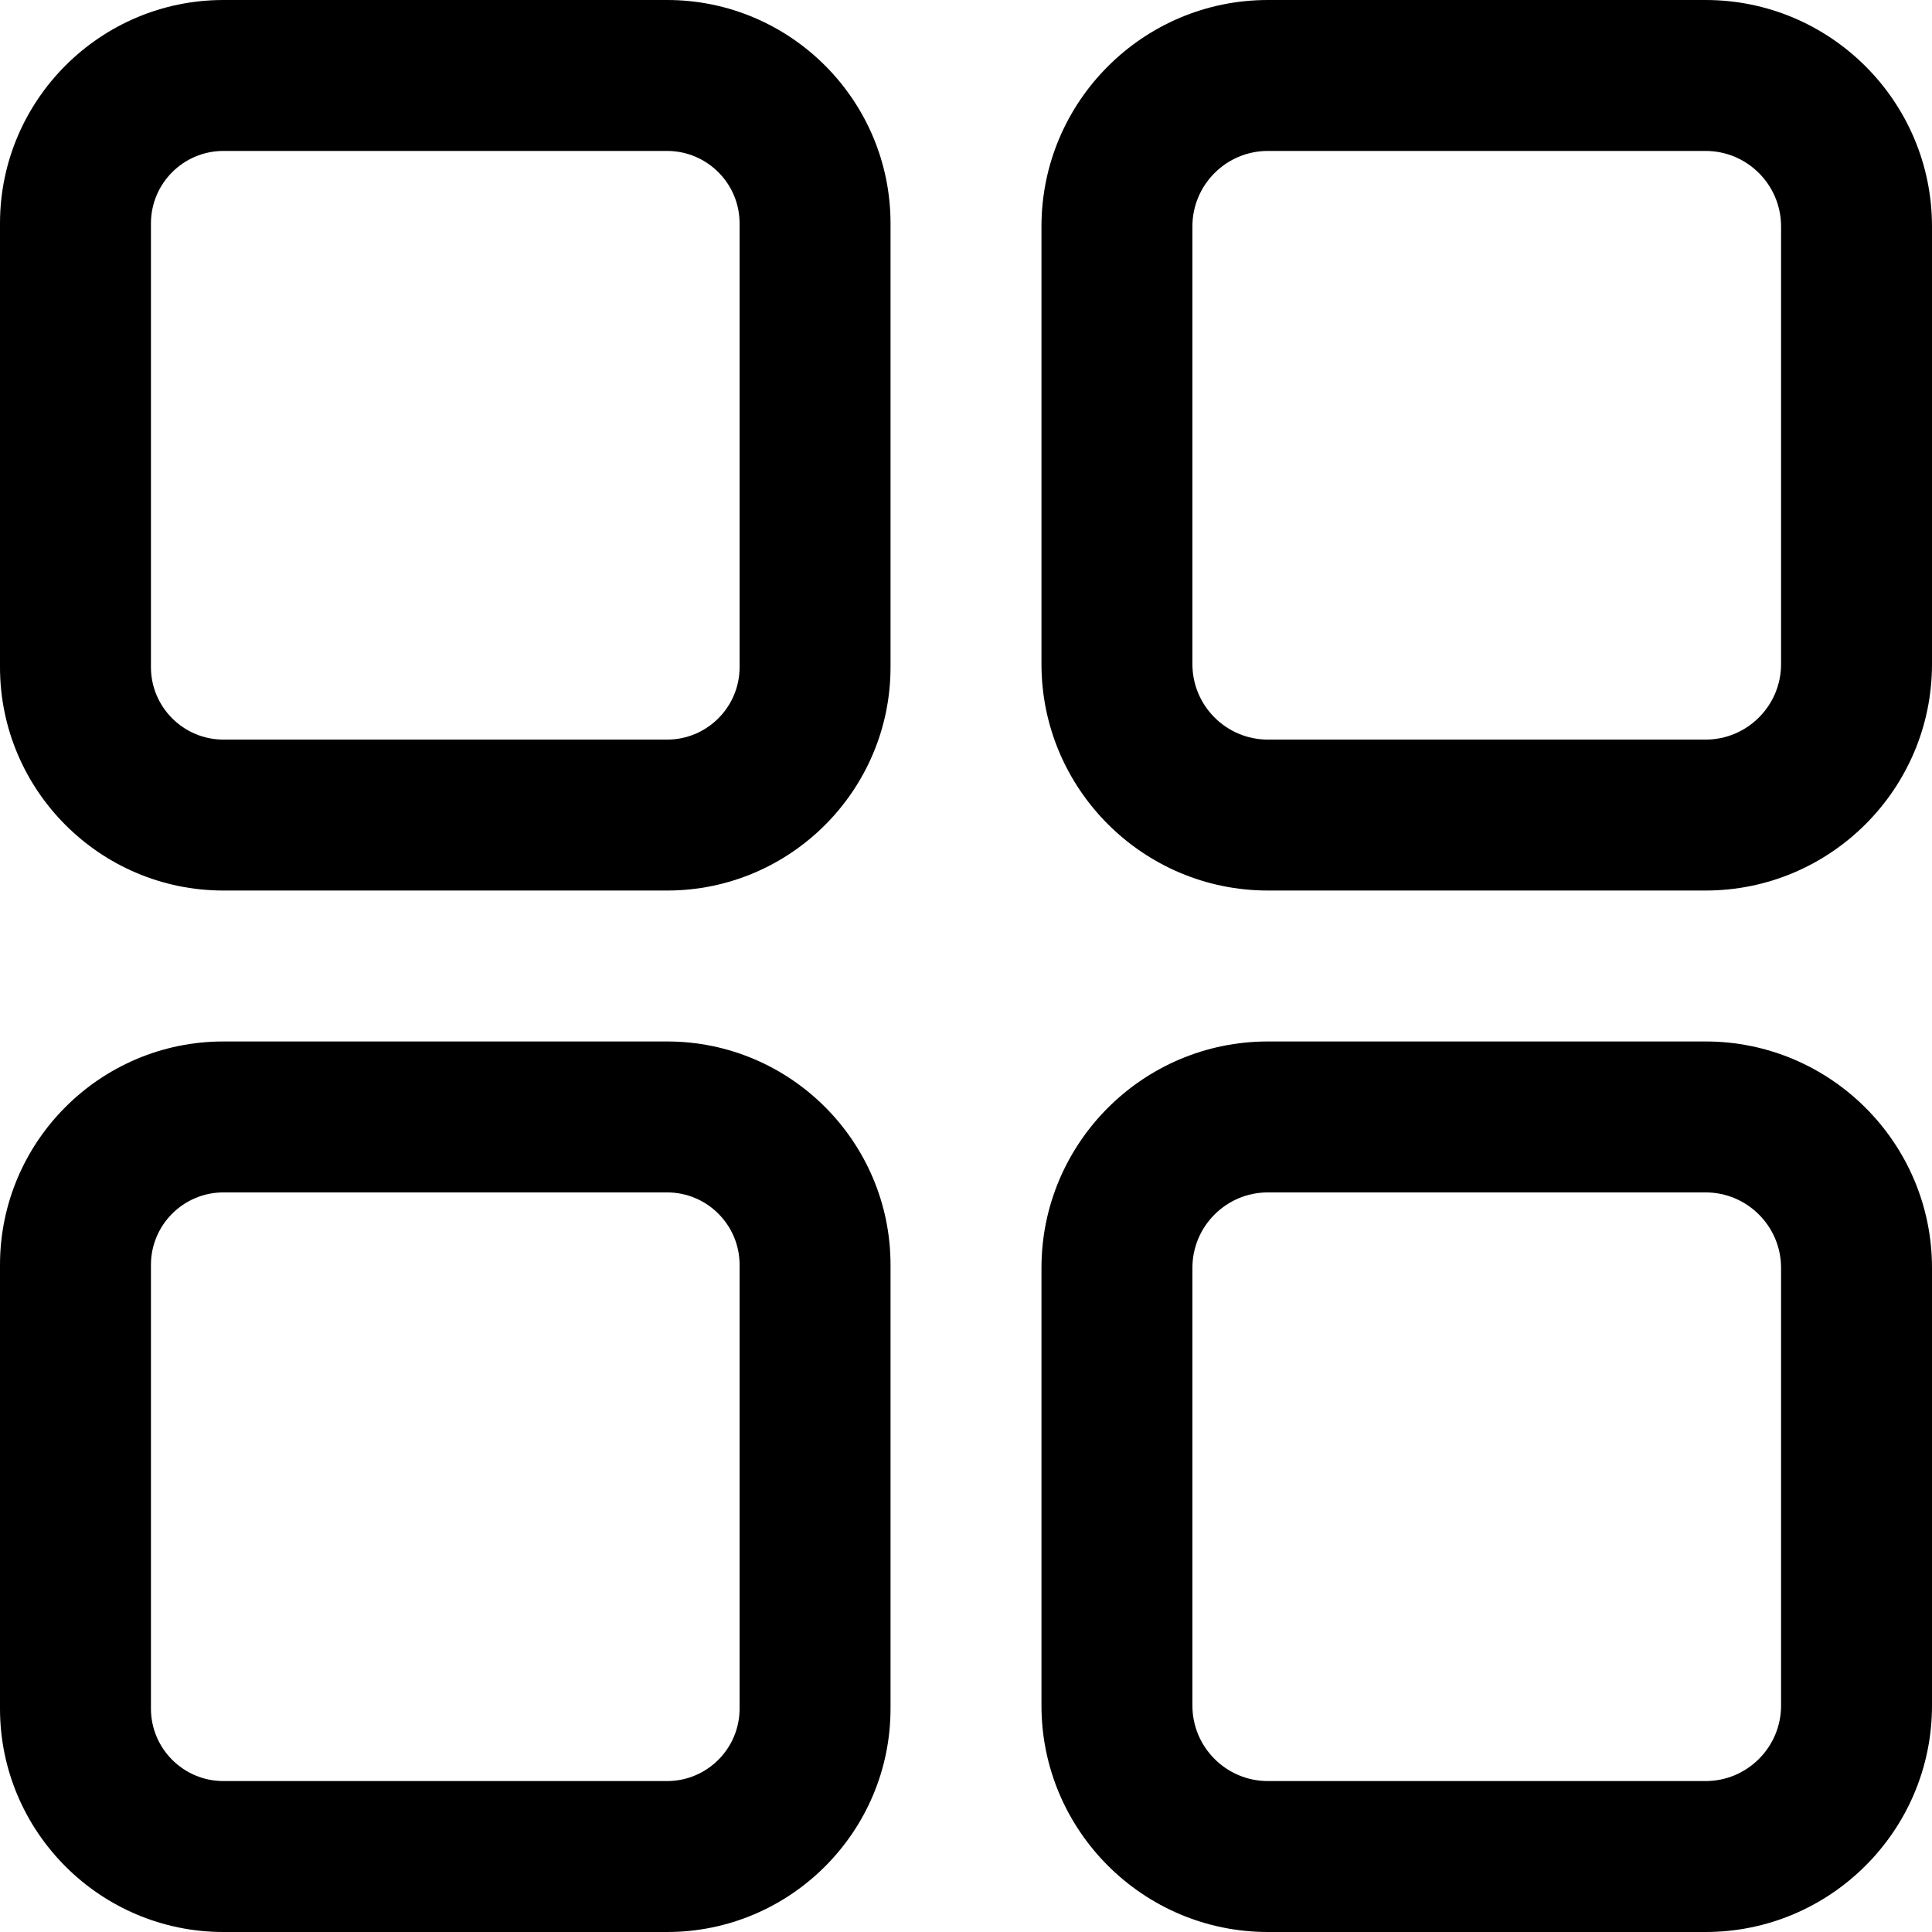
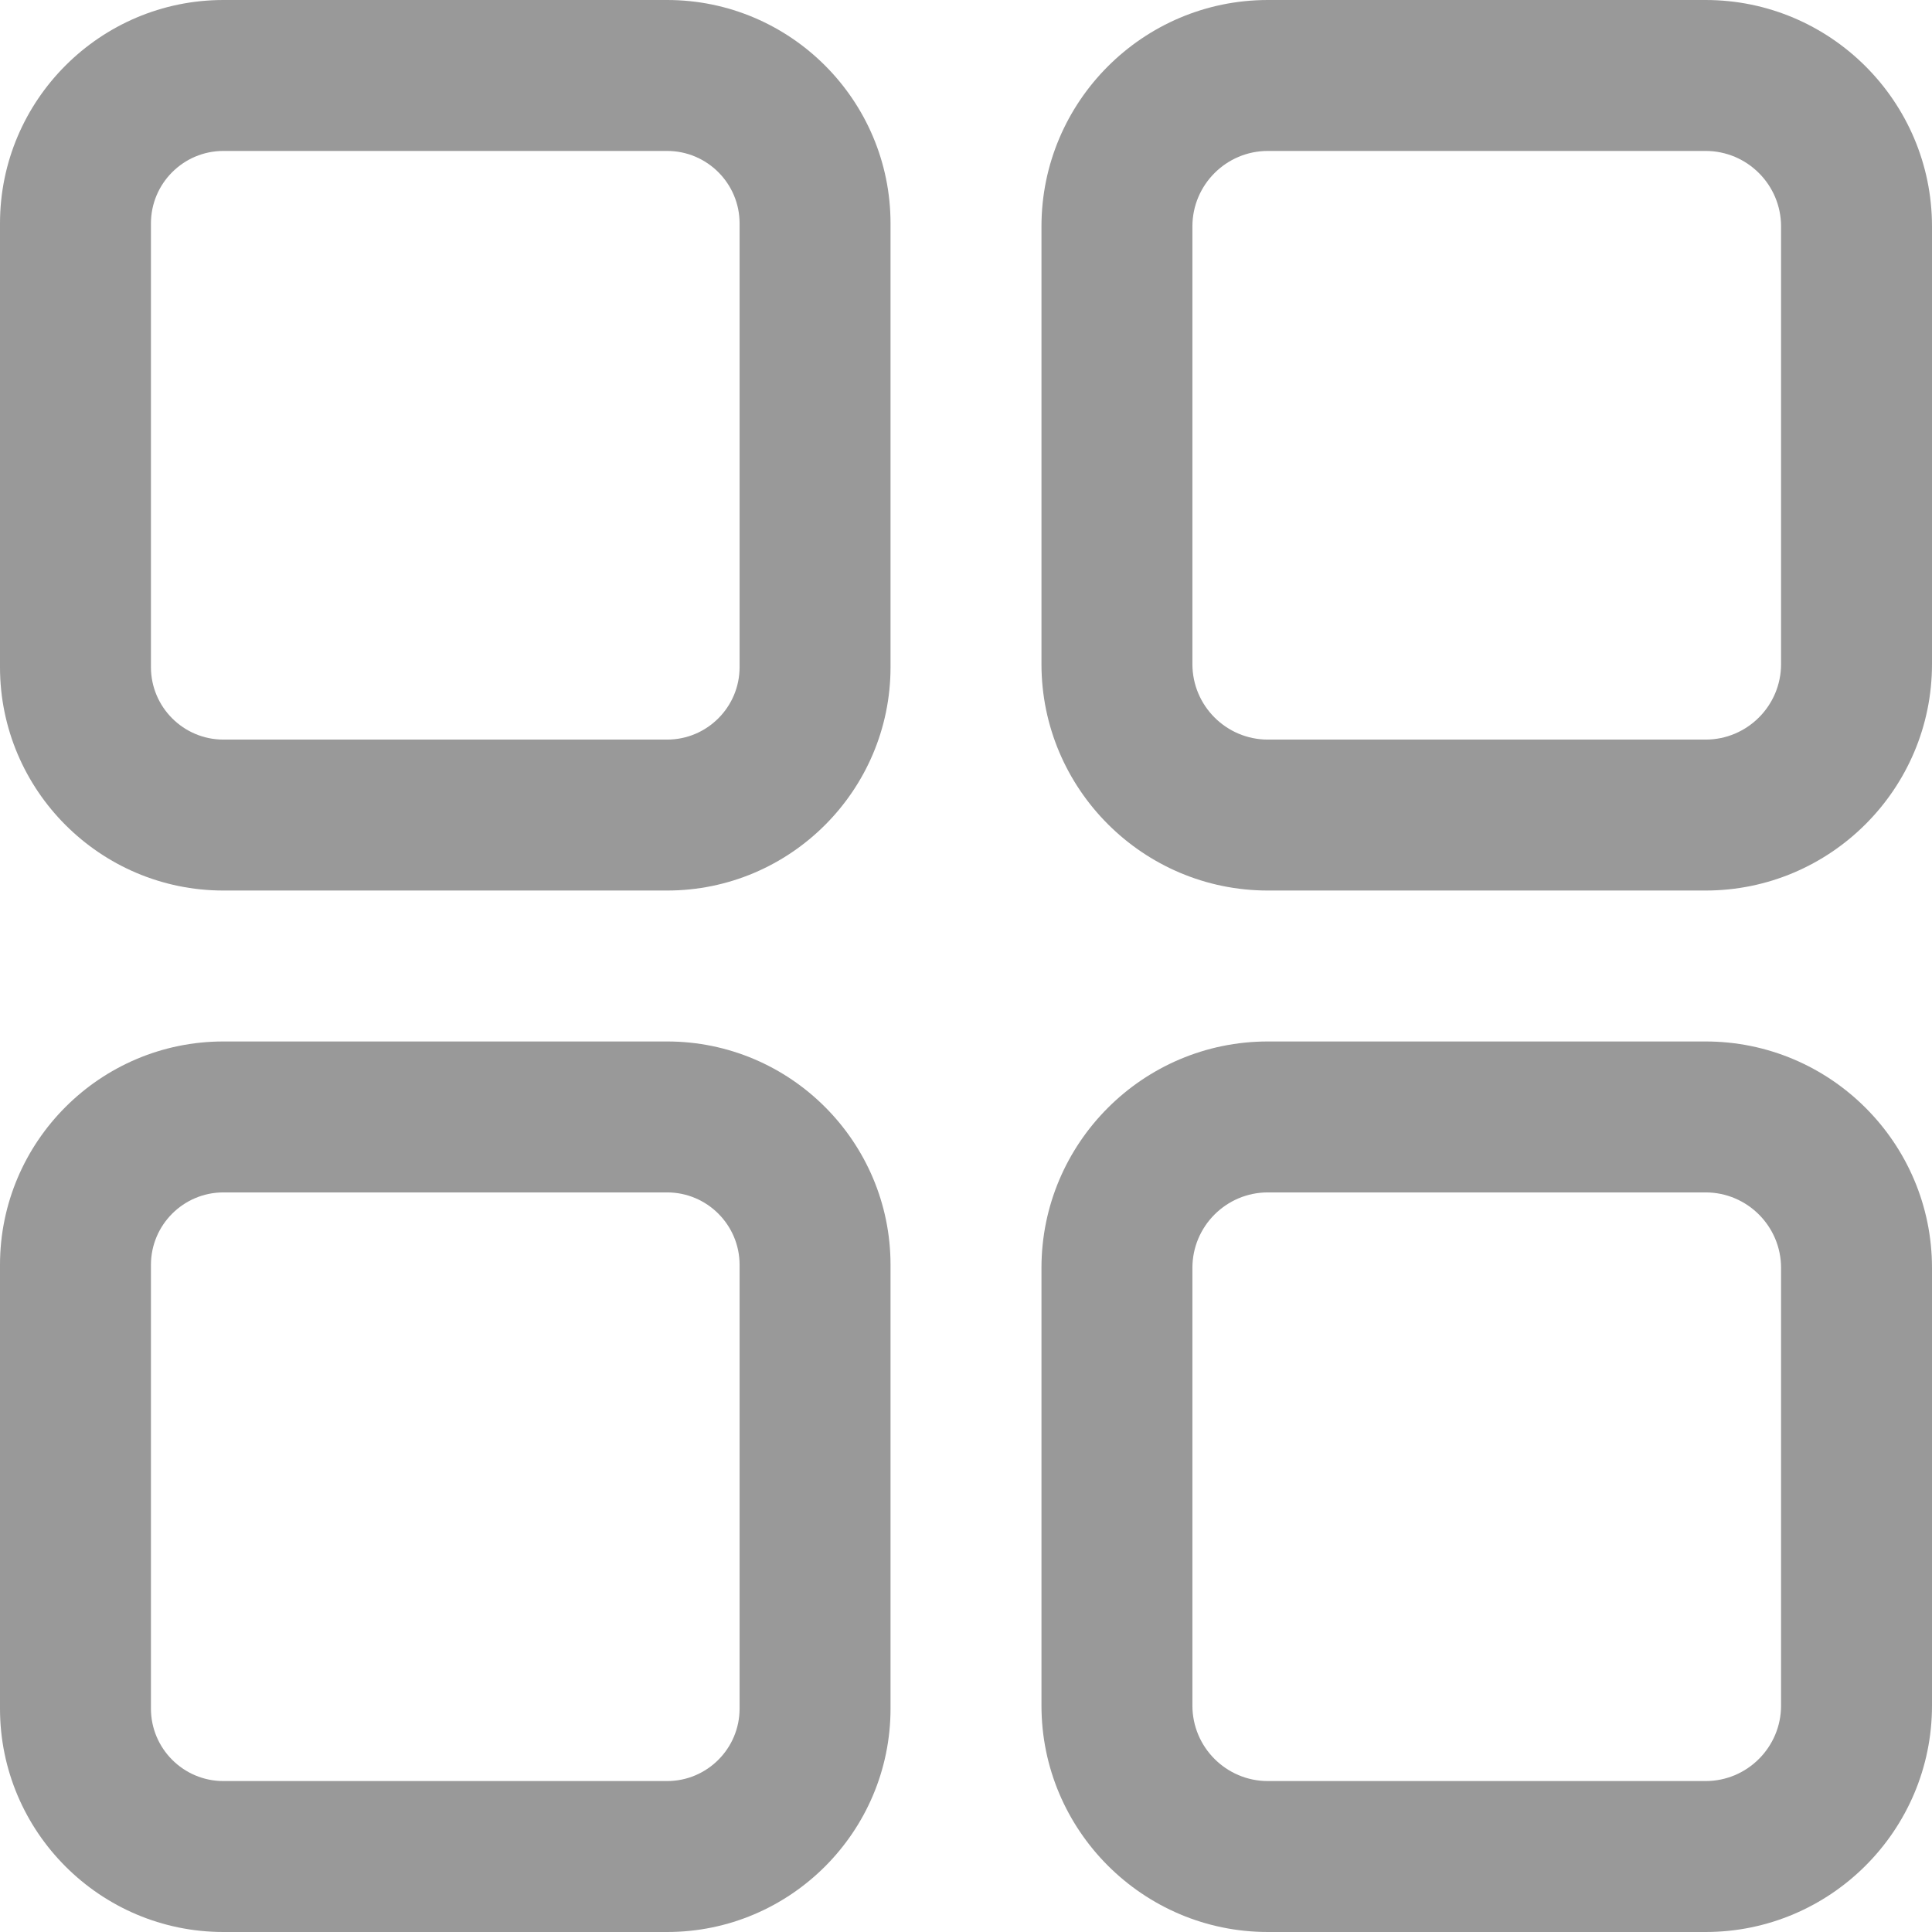
<svg xmlns="http://www.w3.org/2000/svg" version="1.1" id="Capa_1" x="0px" y="0px" viewBox="0 0 512 512" style="enable-background:new 0 0 512 512;" xml:space="preserve">
  <g>
    <g>
-       <path d="M176.792,0H59.208C26.561,0,0,26.561,0,59.208v117.584C0,209.439,26.561,236,59.208,236h117.584    C209.439,236,236,209.439,236,176.792V59.208C236,26.561,209.439,0,176.792,0z M196,176.792c0,10.591-8.617,19.208-19.208,19.208    H59.208C48.617,196,40,187.383,40,176.792V59.208C40,48.617,48.617,40,59.208,40h117.584C187.383,40,196,48.617,196,59.208    V176.792z" />
+       <path style="fill:#999999;" d="M176.792,0H59.208C26.561,0,0,26.561,0,59.208v117.584C0,209.439,26.561,236,59.208,236h117.584    C209.439,236,236,209.439,236,176.792V59.208C236,26.561,209.439,0,176.792,0z M196,176.792c0,10.591-8.617,19.208-19.208,19.208    H59.208C48.617,196,40,187.383,40,176.792V59.208C40,48.617,48.617,40,59.208,40h117.584C187.383,40,196,48.617,196,59.208    V176.792z" />
    </g>
  </g>
  <g>
    <g>
-       <path d="M452,0H336c-33.084,0-60,26.916-60,60v116c0,33.084,26.916,60,60,60h116c33.084,0,60-26.916,60-60V60    C512,26.916,485.084,0,452,0z M472,176c0,11.028-8.972,20-20,20H336c-11.028,0-20-8.972-20-20V60c0-11.028,8.972-20,20-20h116    c11.028,0,20,8.972,20,20V176z" />
+       <path style="fill:#999999;" d="M452,0H336c-33.084,0-60,26.916-60,60v116c0,33.084,26.916,60,60,60h116c33.084,0,60-26.916,60-60V60    C512,26.916,485.084,0,452,0z M472,176c0,11.028-8.972,20-20,20H336c-11.028,0-20-8.972-20-20V60c0-11.028,8.972-20,20-20h116    c11.028,0,20,8.972,20,20V176z" />
    </g>
  </g>
  <g>
    <g>
-       <path d="M176.792,276H59.208C26.561,276,0,302.561,0,335.208v117.584C0,485.439,26.561,512,59.208,512h117.584    C209.439,512,236,485.439,236,452.792V335.208C236,302.561,209.439,276,176.792,276z M196,452.792    c0,10.591-8.617,19.208-19.208,19.208H59.208C48.617,472,40,463.383,40,452.792V335.208C40,324.617,48.617,316,59.208,316h117.584    c10.591,0,19.208,8.617,19.208,19.208V452.792z" />
+       <path style="fill:#999999;" d="M176.792,276H59.208C26.561,276,0,302.561,0,335.208v117.584C0,485.439,26.561,512,59.208,512h117.584    C209.439,512,236,485.439,236,452.792V335.208C236,302.561,209.439,276,176.792,276z M196,452.792    c0,10.591-8.617,19.208-19.208,19.208H59.208C48.617,472,40,463.383,40,452.792V335.208C40,324.617,48.617,316,59.208,316h117.584    c10.591,0,19.208,8.617,19.208,19.208V452.792z" />
    </g>
  </g>
  <g>
    <g>
-       <path d="M452,276H336c-33.084,0-60,26.916-60,60v116c0,33.084,26.916,60,60,60h116c33.084,0,60-26.916,60-60V336    C512,302.916,485.084,276,452,276z M472,452c0,11.028-8.972,20-20,20H336c-11.028,0-20-8.972-20-20V336c0-11.028,8.972-20,20-20    h116c11.028,0,20,8.972,20,20V452z" />
+       <path style="fill:#999999;" d="M452,276H336c-33.084,0-60,26.916-60,60v116c0,33.084,26.916,60,60,60h116c33.084,0,60-26.916,60-60V336    C512,302.916,485.084,276,452,276z M472,452c0,11.028-8.972,20-20,20H336c-11.028,0-20-8.972-20-20V336c0-11.028,8.972-20,20-20    h116c11.028,0,20,8.972,20,20V452z" />
    </g>
  </g>
  <g>
</g>
  <g>
</g>
  <g>
</g>
  <g>
</g>
  <g>
</g>
  <g>
</g>
  <g>
</g>
  <g>
</g>
  <g>
</g>
  <g>
</g>
  <g>
</g>
  <g>
</g>
  <g>
</g>
  <g>
</g>
  <g>
</g>
</svg>
